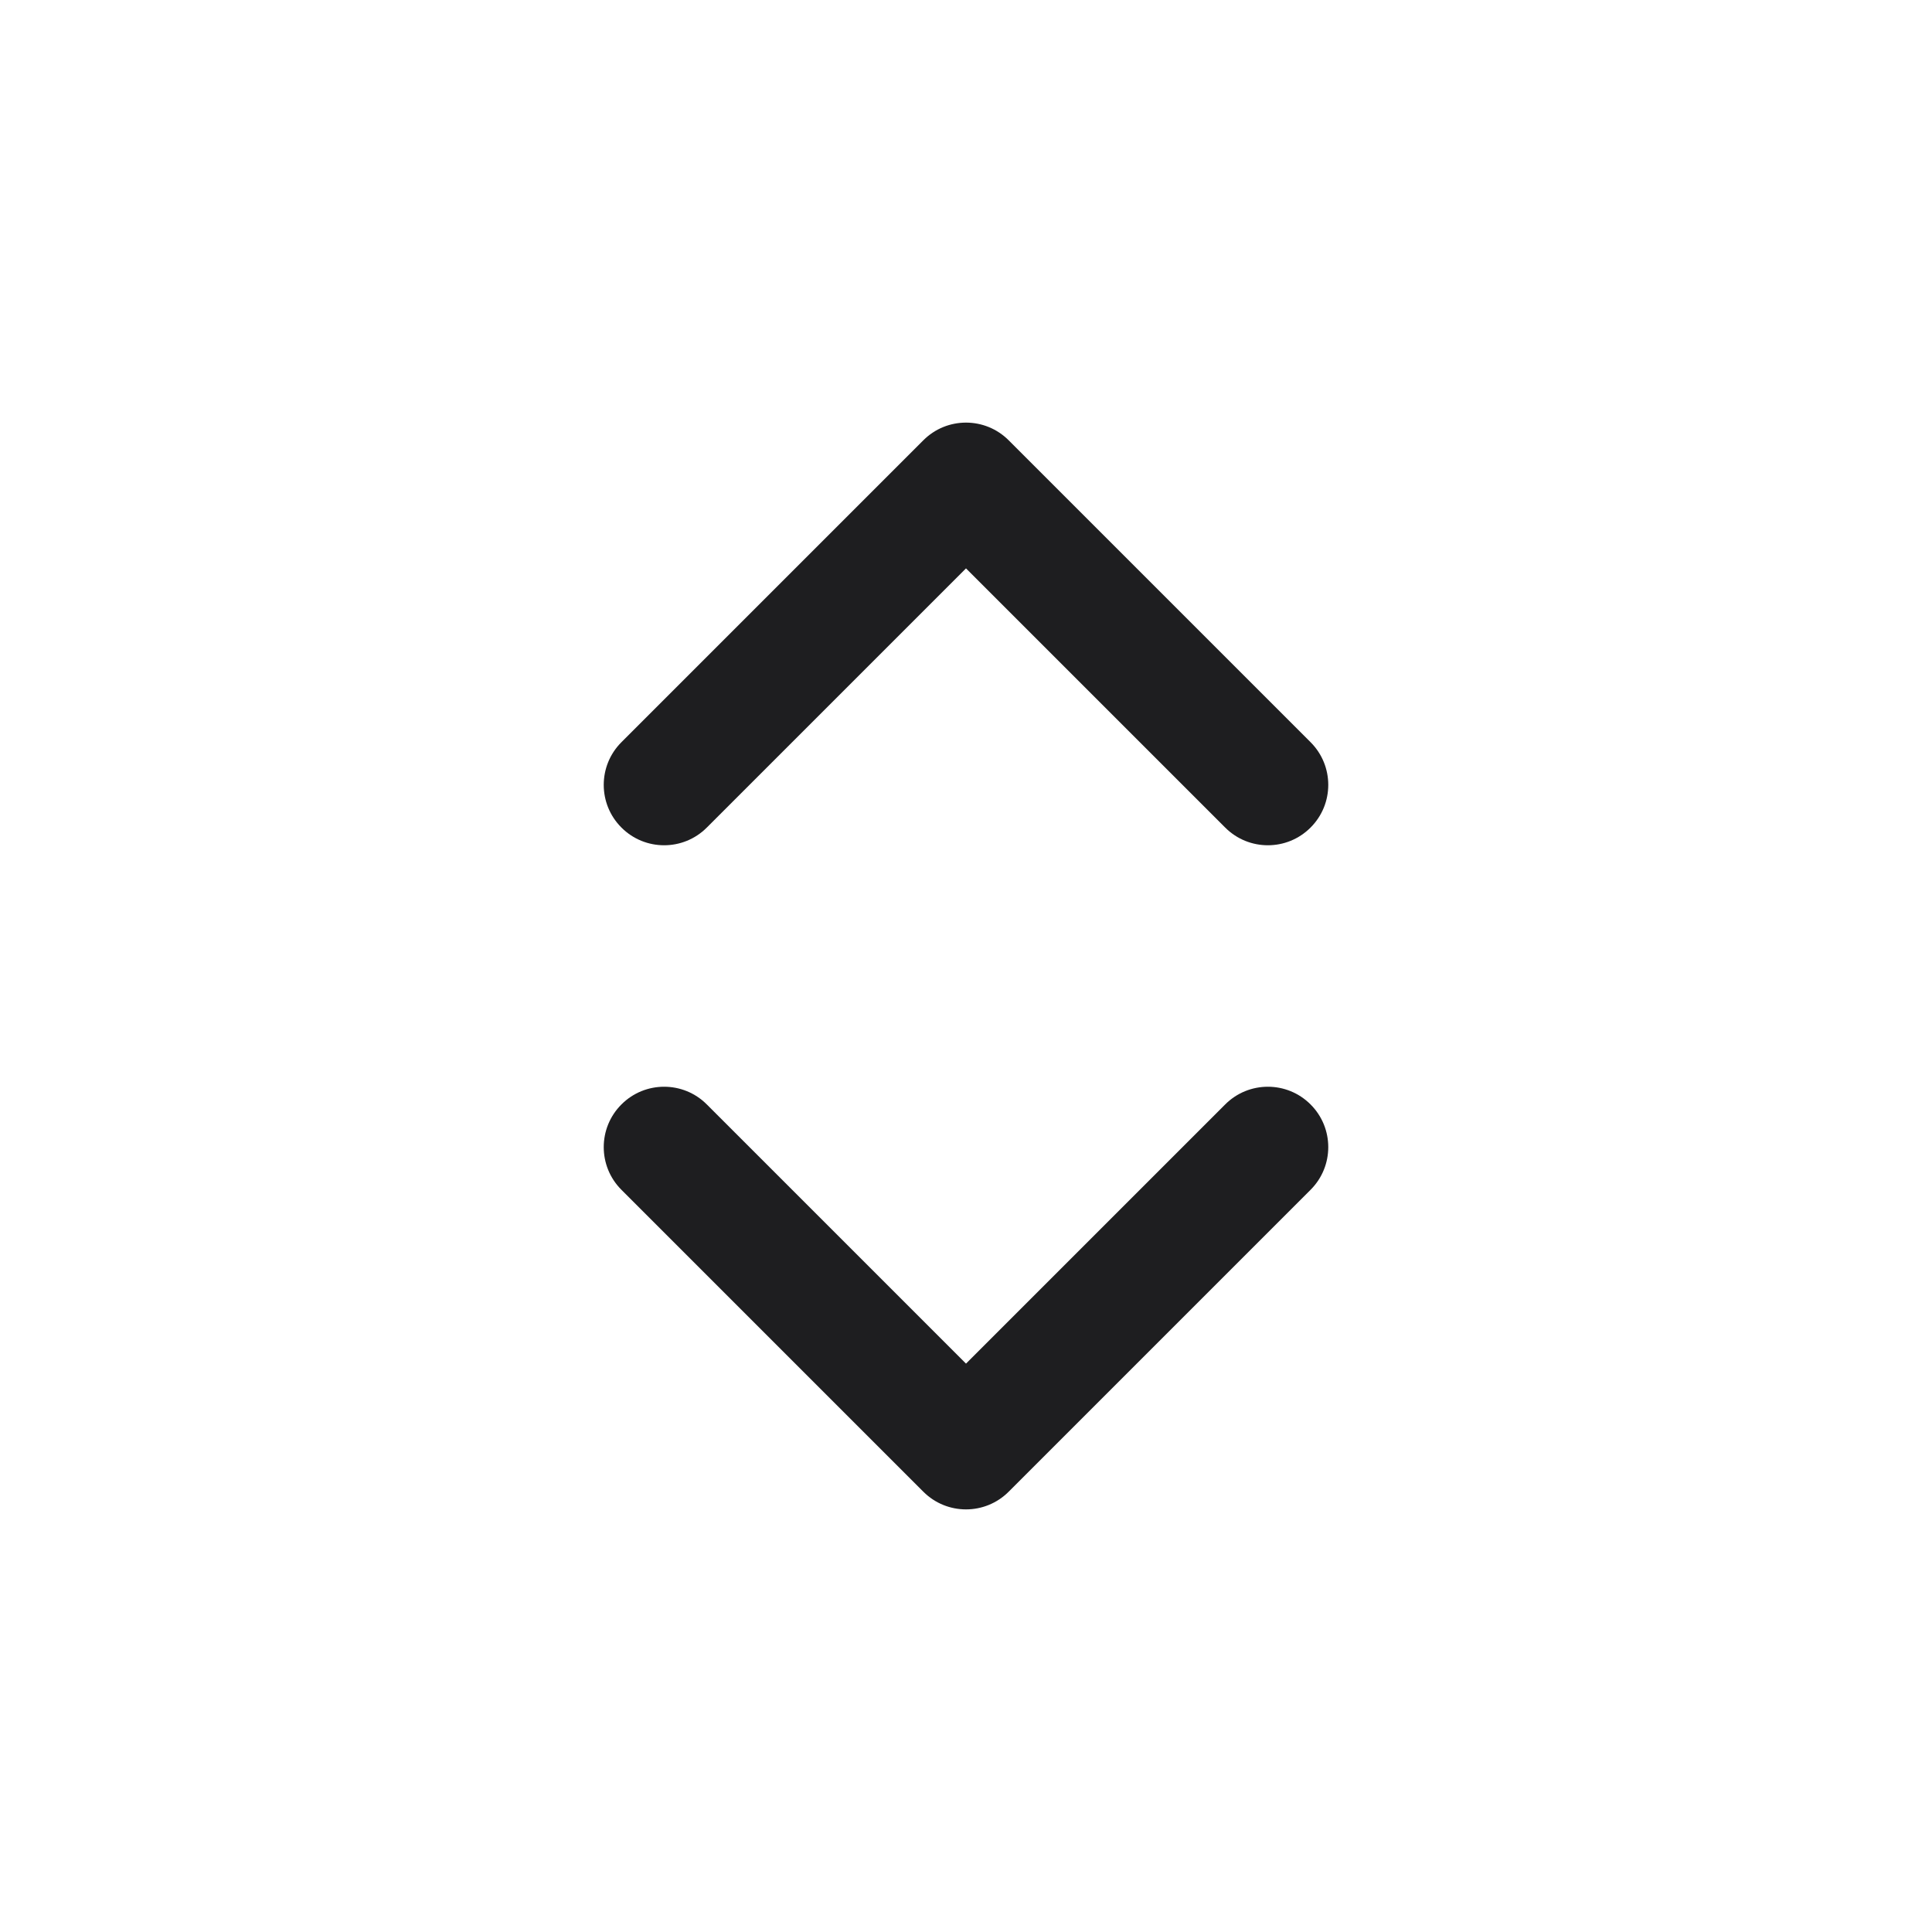
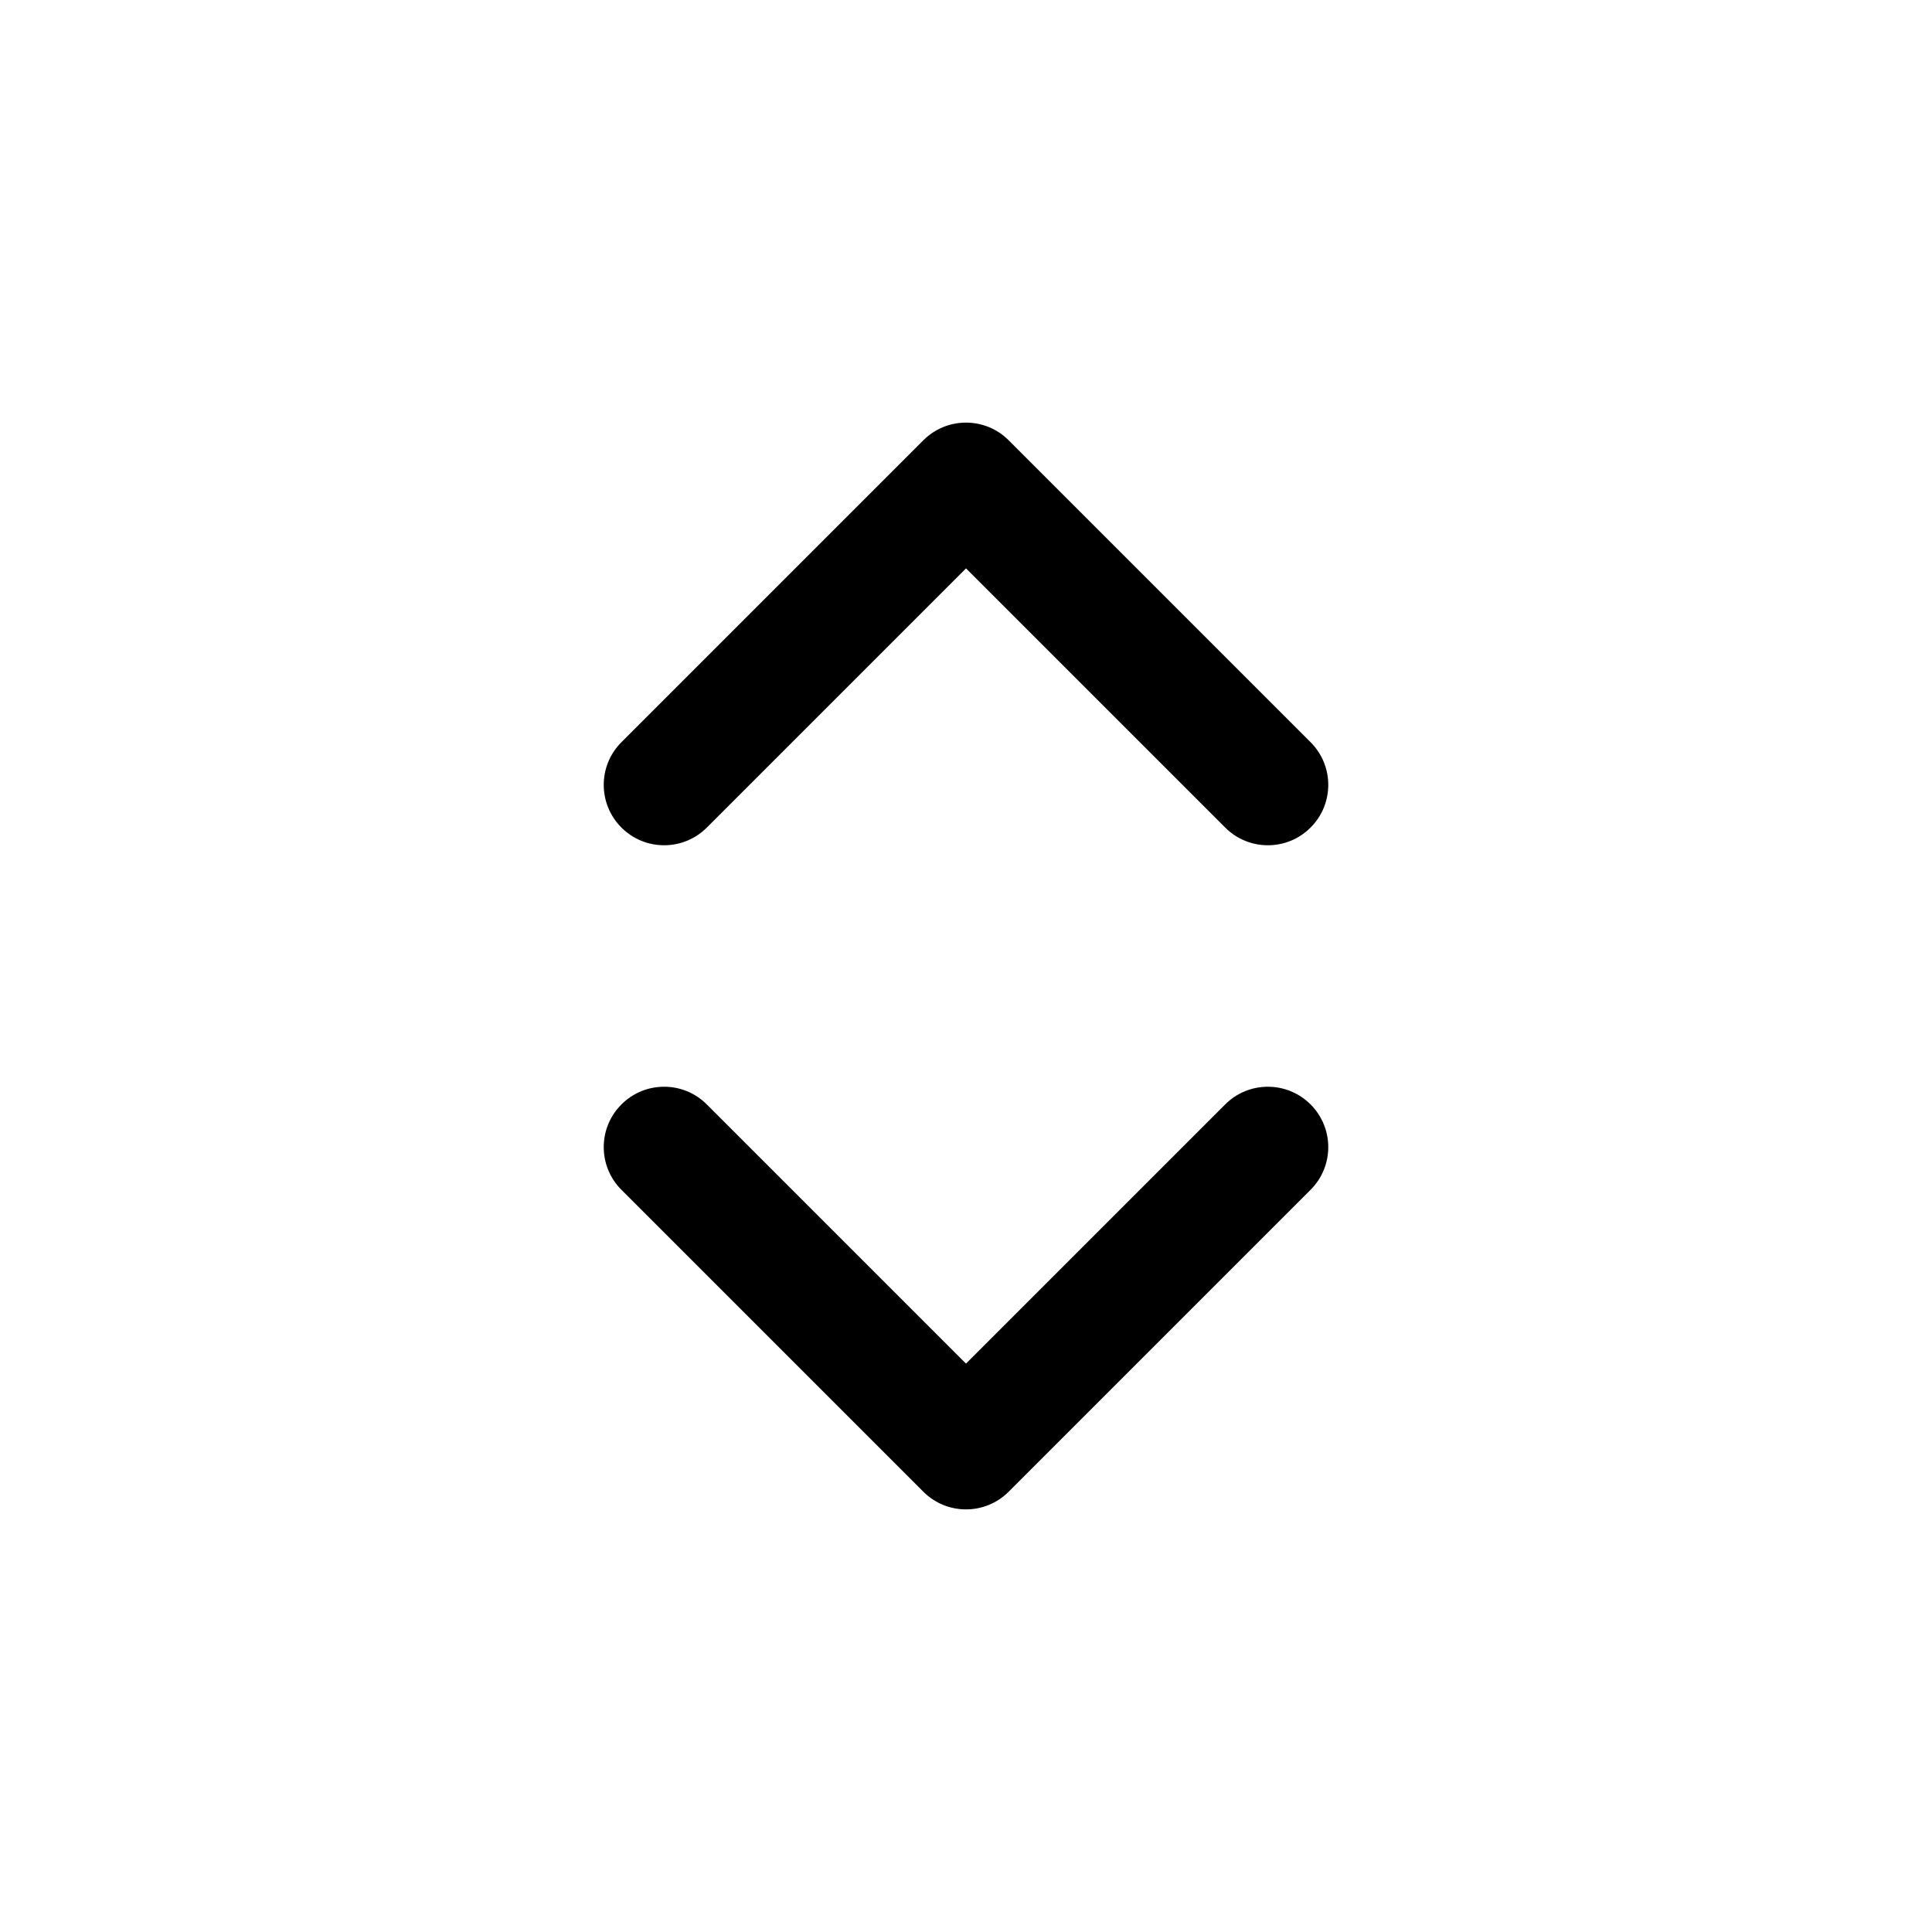
- <svg xmlns="http://www.w3.org/2000/svg" width="32" height="32" viewBox="0 0 32 32" fill="none">
-   <path fill-rule="evenodd" clip-rule="evenodd" d="M10.293 18.293C10.683 17.902 11.317 17.902 11.707 18.293L16 22.586L20.293 18.293C20.683 17.902 21.317 17.902 21.707 18.293C22.098 18.683 22.098 19.317 21.707 19.707L16.707 24.707C16.317 25.098 15.683 25.098 15.293 24.707L10.293 19.707C9.902 19.317 9.902 18.683 10.293 18.293Z" fill="#1E1E20" />
-   <path fill-rule="evenodd" clip-rule="evenodd" d="M10.293 13.707C10.683 14.098 11.317 14.098 11.707 13.707L16 9.414L20.293 13.707C20.683 14.098 21.317 14.098 21.707 13.707C22.098 13.317 22.098 12.683 21.707 12.293L16.707 7.293C16.317 6.902 15.683 6.902 15.293 7.293L10.293 12.293C9.902 12.683 9.902 13.317 10.293 13.707Z" fill="#1E1E20" />
+ <svg xmlns="http://www.w3.org/2000/svg" width="14" height="14" viewBox="0 0 32 32" fill="none">
+   <path fill-rule="evenodd" clip-rule="evenodd" d="M10.293 18.293C10.683 17.902 11.317 17.902 11.707 18.293L16 22.586L20.293 18.293C20.683 17.902 21.317 17.902 21.707 18.293C22.098 18.683 22.098 19.317 21.707 19.707L16.707 24.707C16.317 25.098 15.683 25.098 15.293 24.707L10.293 19.707C9.902 19.317 9.902 18.683 10.293 18.293Z" fill="currentColor" />
+   <path fill-rule="evenodd" clip-rule="evenodd" d="M10.293 13.707C10.683 14.098 11.317 14.098 11.707 13.707L16 9.414L20.293 13.707C20.683 14.098 21.317 14.098 21.707 13.707C22.098 13.317 22.098 12.683 21.707 12.293L16.707 7.293C16.317 6.902 15.683 6.902 15.293 7.293L10.293 12.293C9.902 12.683 9.902 13.317 10.293 13.707Z" fill="currentColor" />
</svg>
